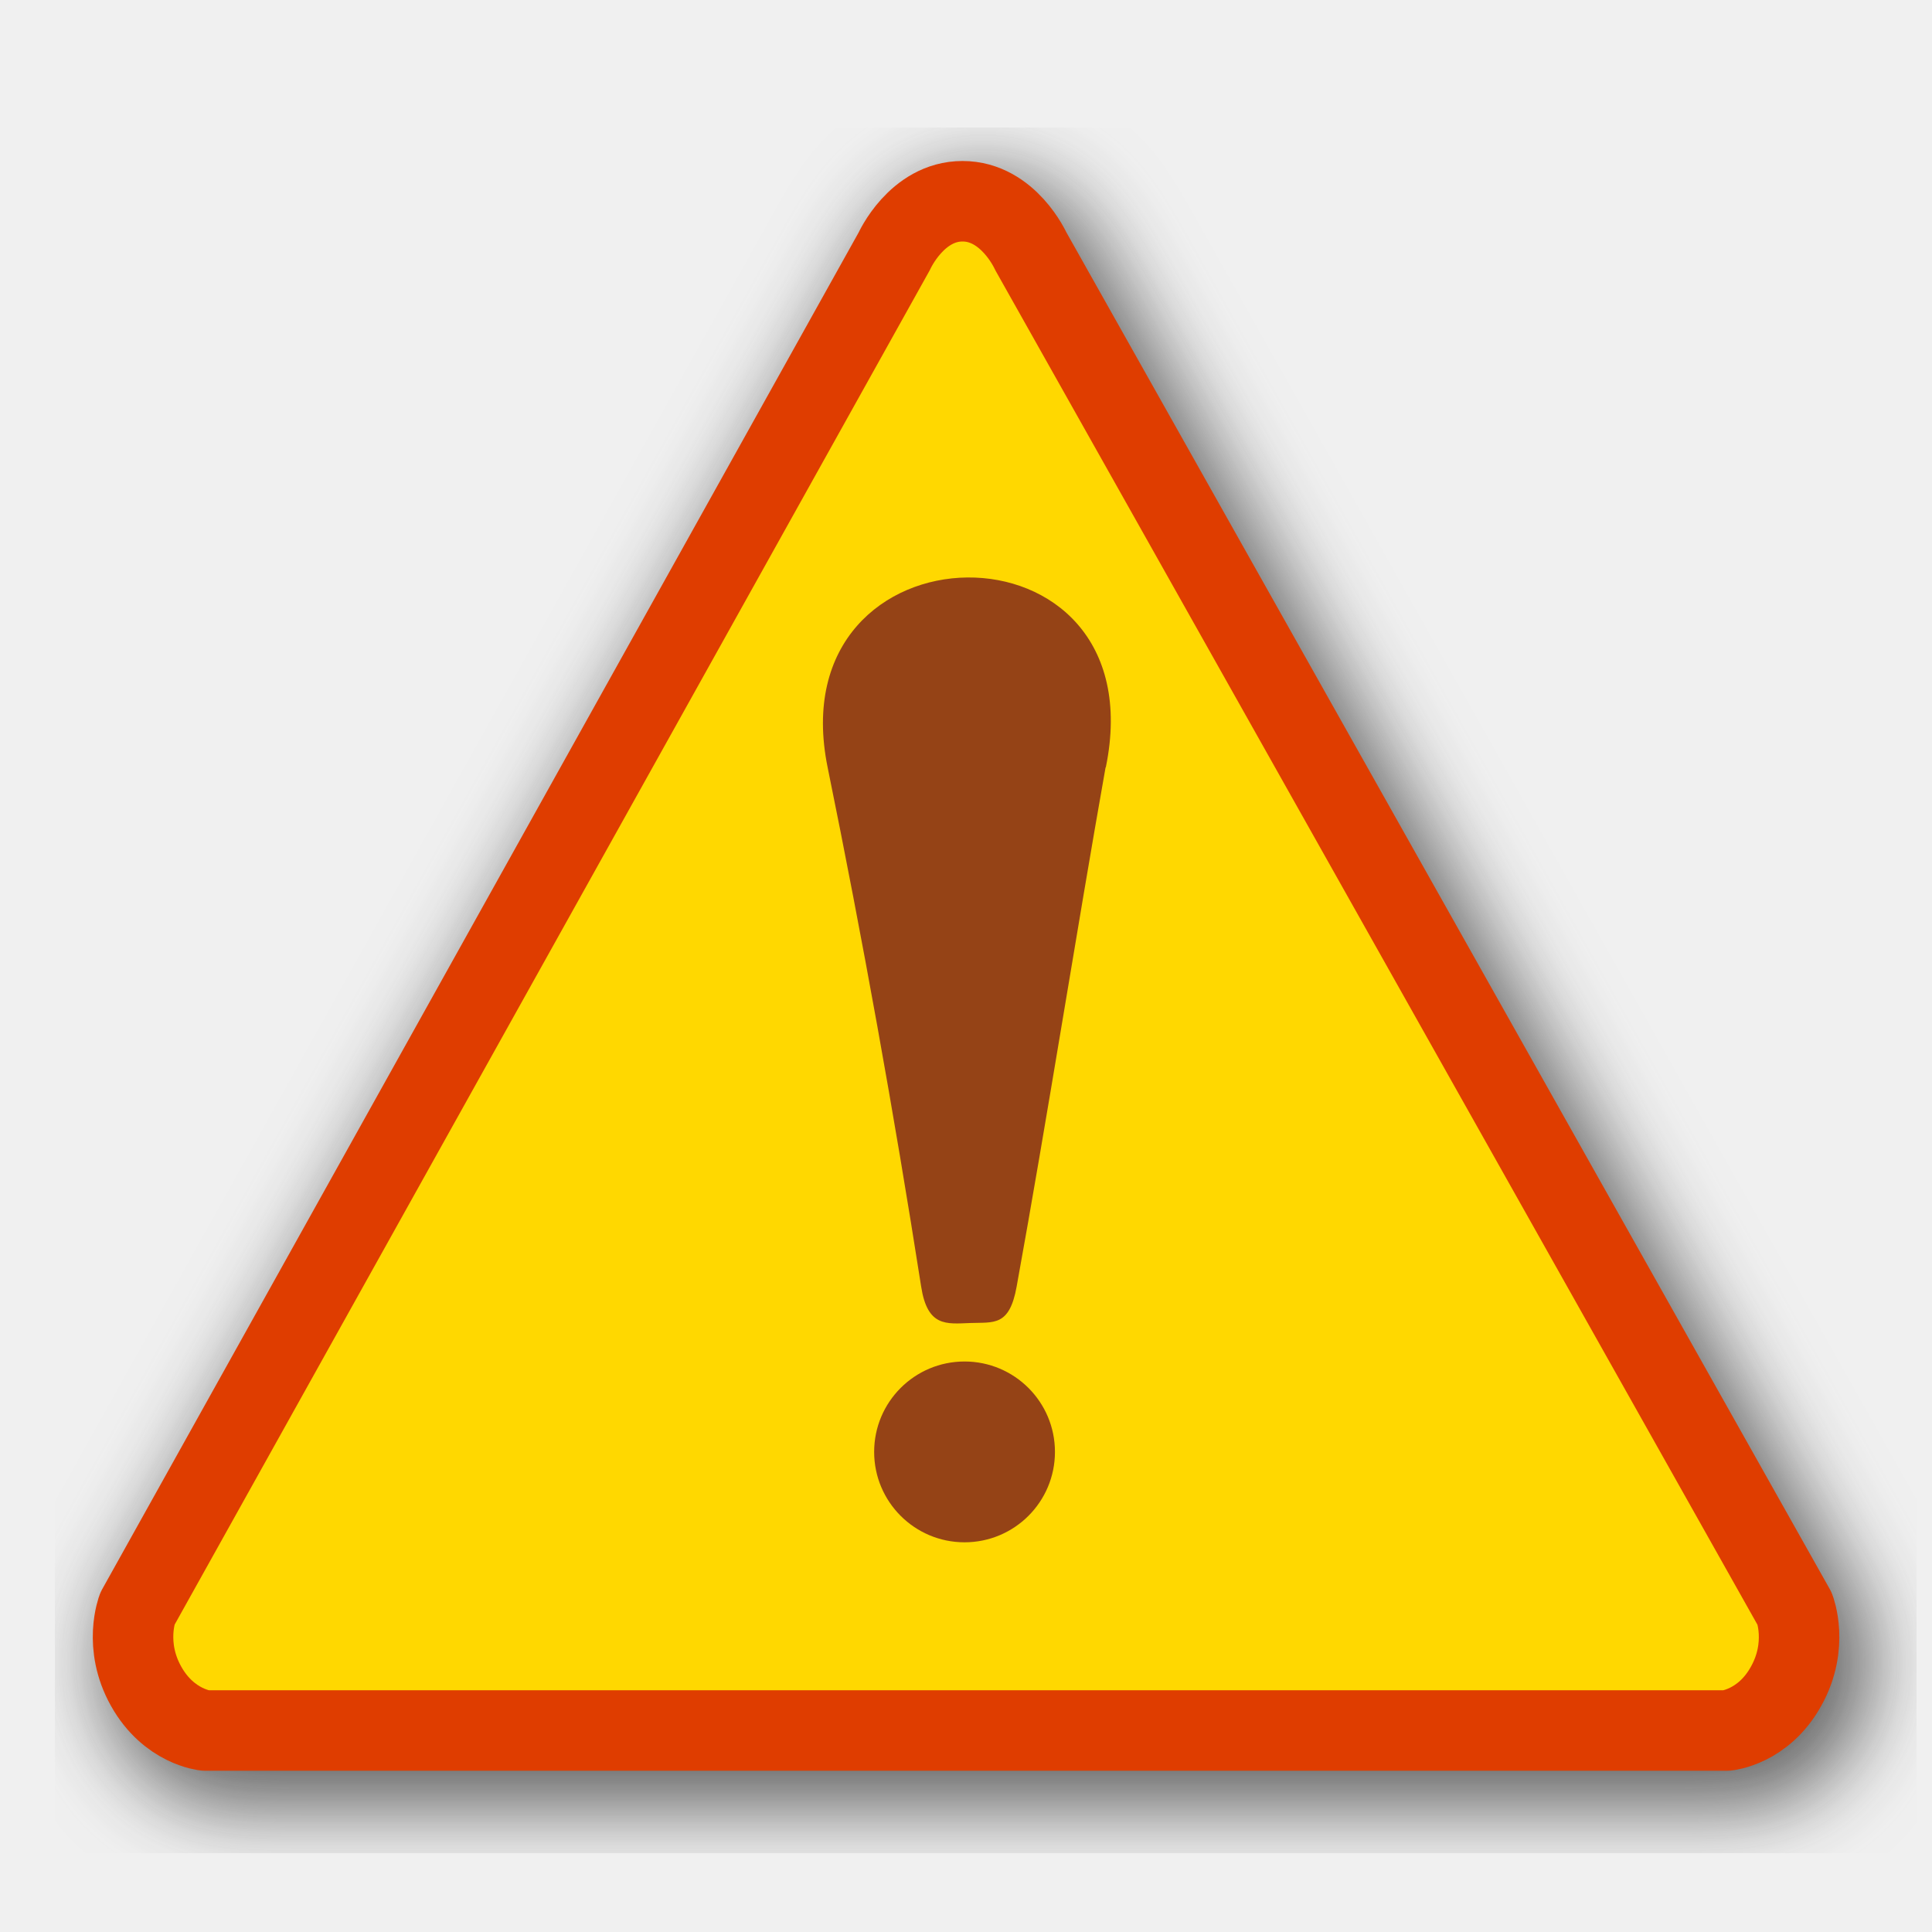
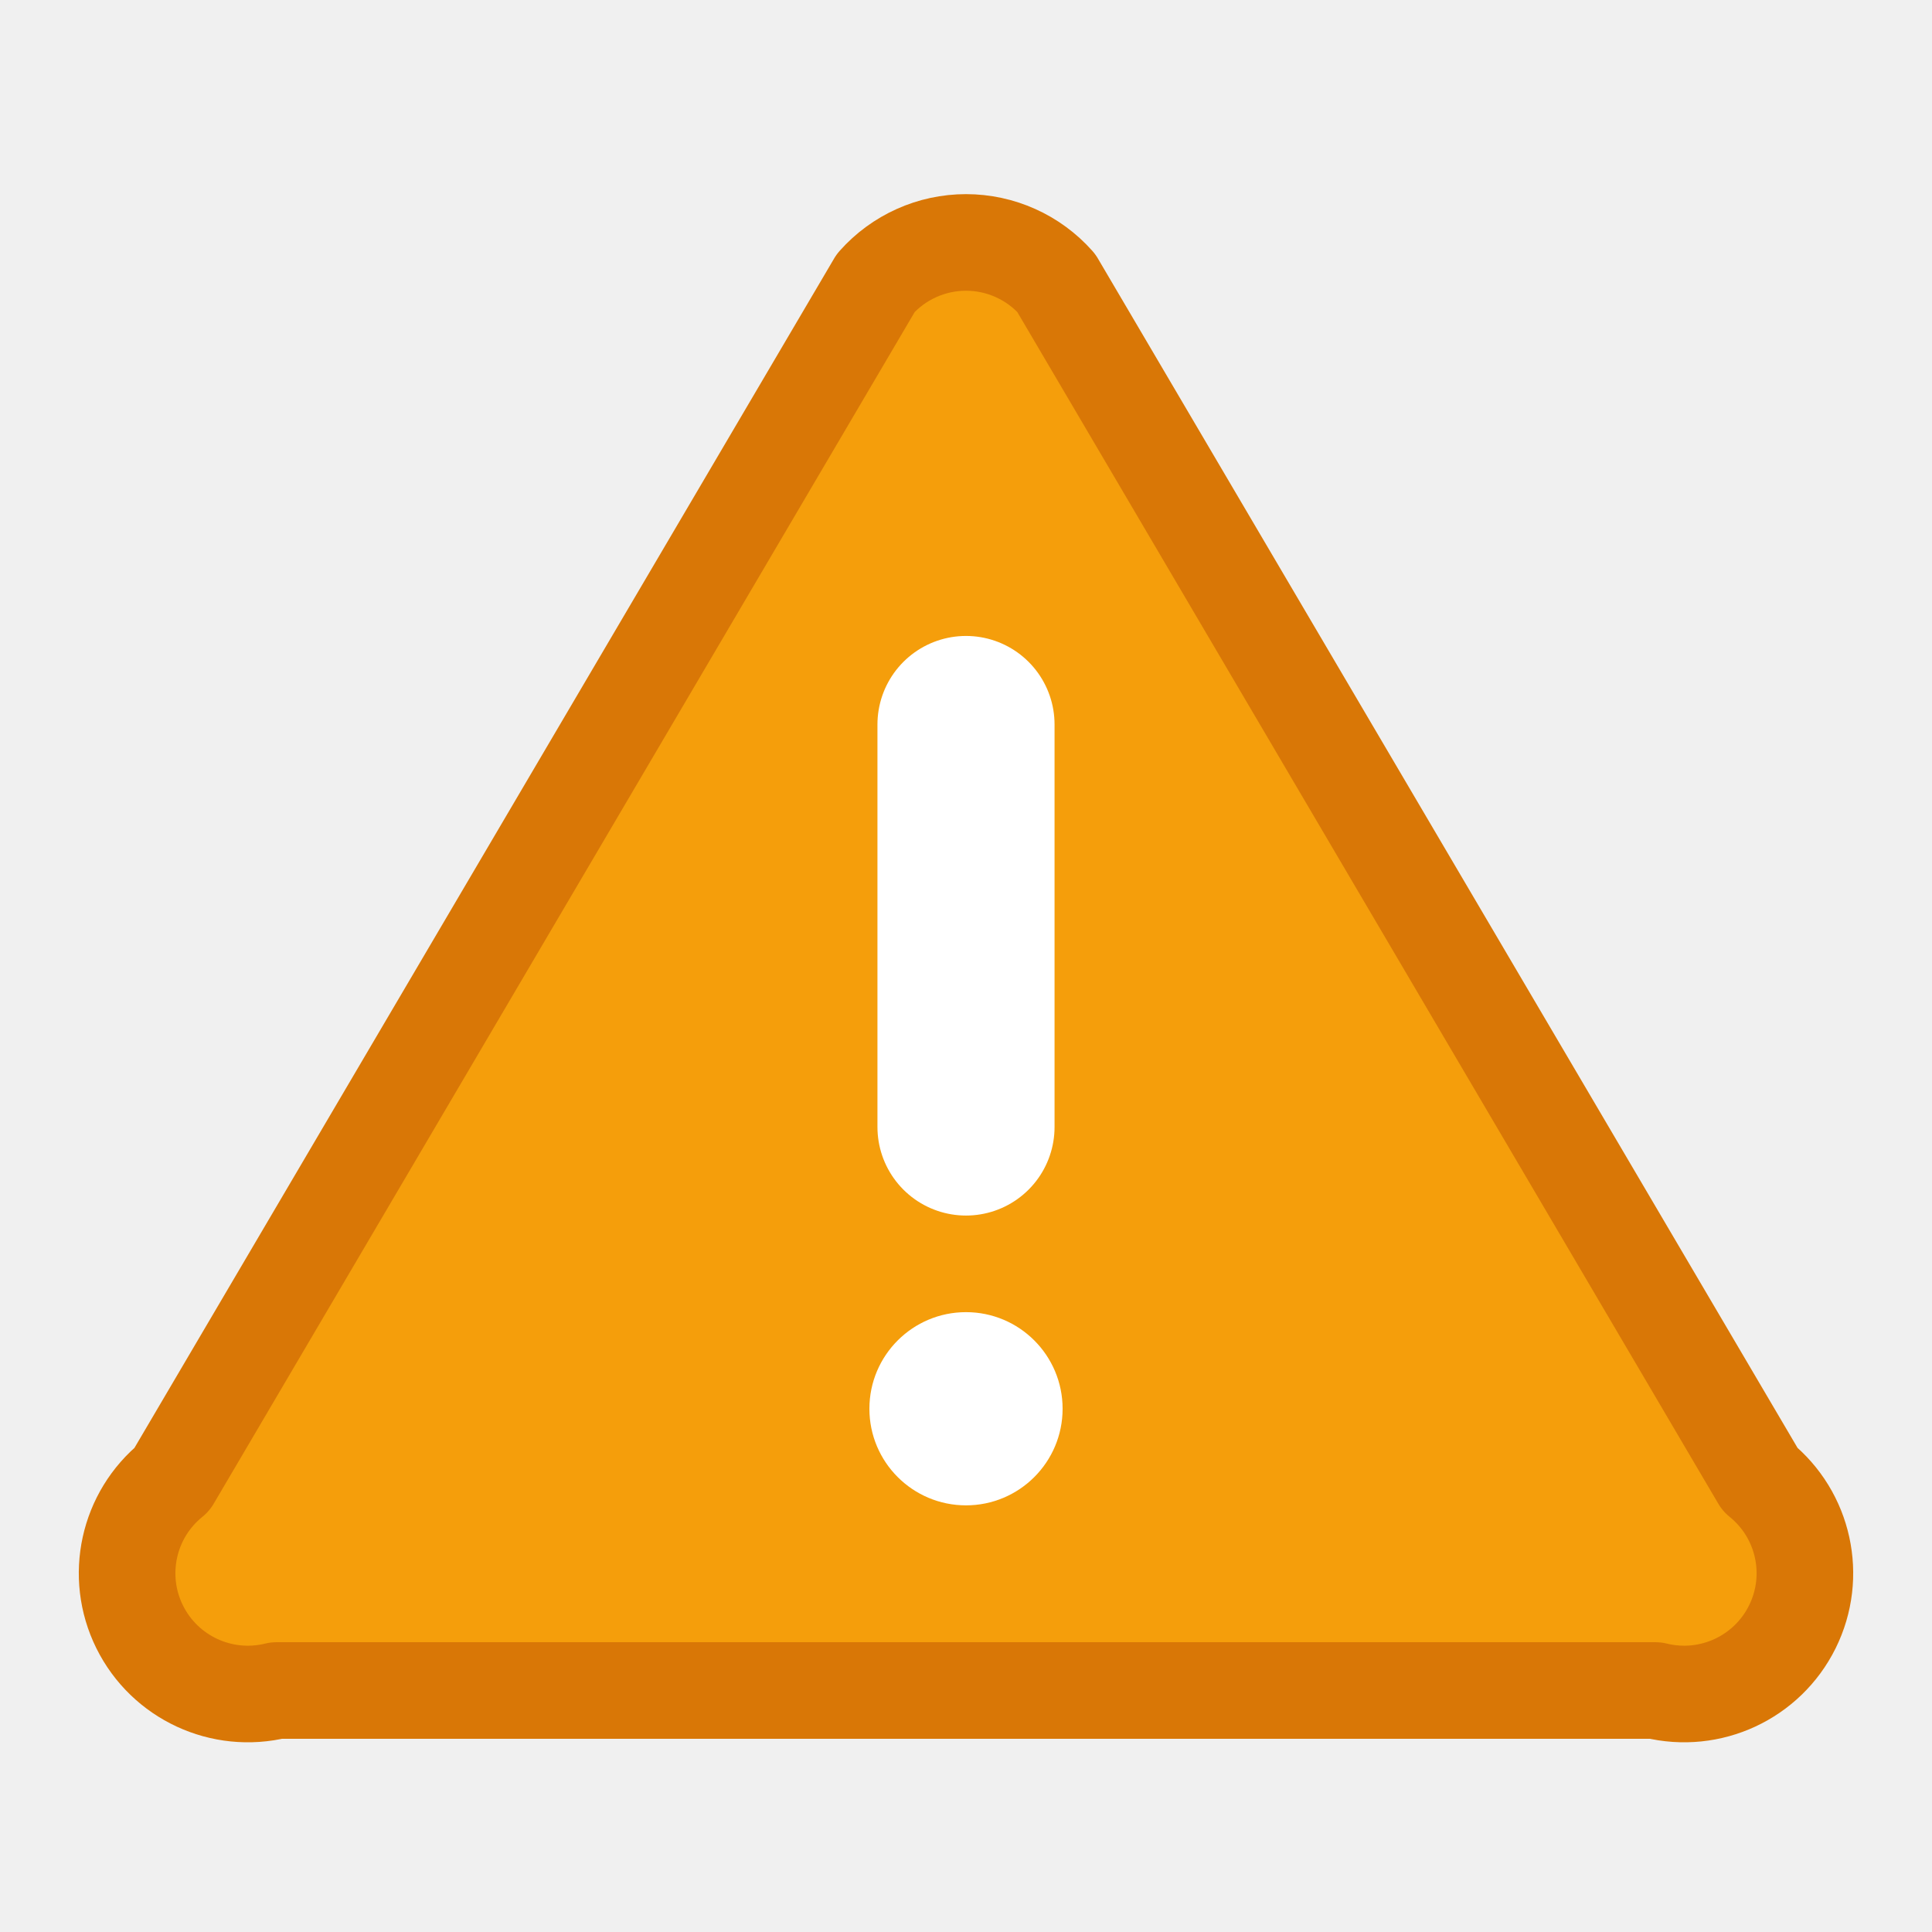
- <svg xmlns="http://www.w3.org/2000/svg" width="24" height="24">
-   <defs>
-     <filter id="a" x="-.059" width="1.117" y="-.064" height="1.128" color-interpolation-filters="sRGB">
-       <feGaussianBlur stdDeviation=".506" />
-     </filter>
-   </defs>
-   <path d="M13.059 3.424s-.278-.619-.848-.619-.847.62-.847.62L1.961 20.288s-.177.455.108.963.737.55.737.55h18.897s.455-.04.737-.549c.285-.509.107-.963.107-.963z" fill="#333" stroke="#333" stroke-width="1.3" stroke-linecap="round" stroke-linejoin="round" filter="url(#a)" opacity=".739" />
-   <path d="M12.804 3.119s-.277-.619-.847-.619-.847.619-.847.619L1.707 19.984s-.177.455.108.963c.284.508.736.55.736.55H21.45s.455-.04.737-.549c.285-.509.107-.963.107-.963z" fill="#ffd800" stroke="#df3d00" stroke-linecap="round" stroke-linejoin="round" />
-   <path d="M13.734 9.532c-.36 2.028-.726 4.365-1.105 6.451-.09.498-.284.441-.578.452-.295.011-.53.05-.608-.452a142.87 142.87 0 0 0-1.162-6.451c-.632-3.104 4.109-3.185 3.456 0z" fill="#954316" />
-   <circle cx="11.982" cy="18.036" r="1.123" fill="#954316" />
+ <svg xmlns="http://www.w3.org/2000/svg" width="24" height="24" viewBox="0 0 24 24" fill="none">
+   <path d="M10.879 3.515a1.5 1.5 0 0 1 2.242 0l8.742 14.861A1.5 1.5 0 0 1 20.563 21H3.437a1.5 1.5 0 0 1-1.3-2.624L10.879 3.515z" fill="#F59E0B" stroke="#D97706" stroke-width="1.2" stroke-linejoin="round" />
+   <line x1="12" y1="9" x2="12" y2="14" stroke="#FFFFFF" stroke-width="2.2" stroke-linecap="round" />
+   <circle cx="12" cy="17.5" r="1.2" fill="#FFFFFF" />
</svg>
